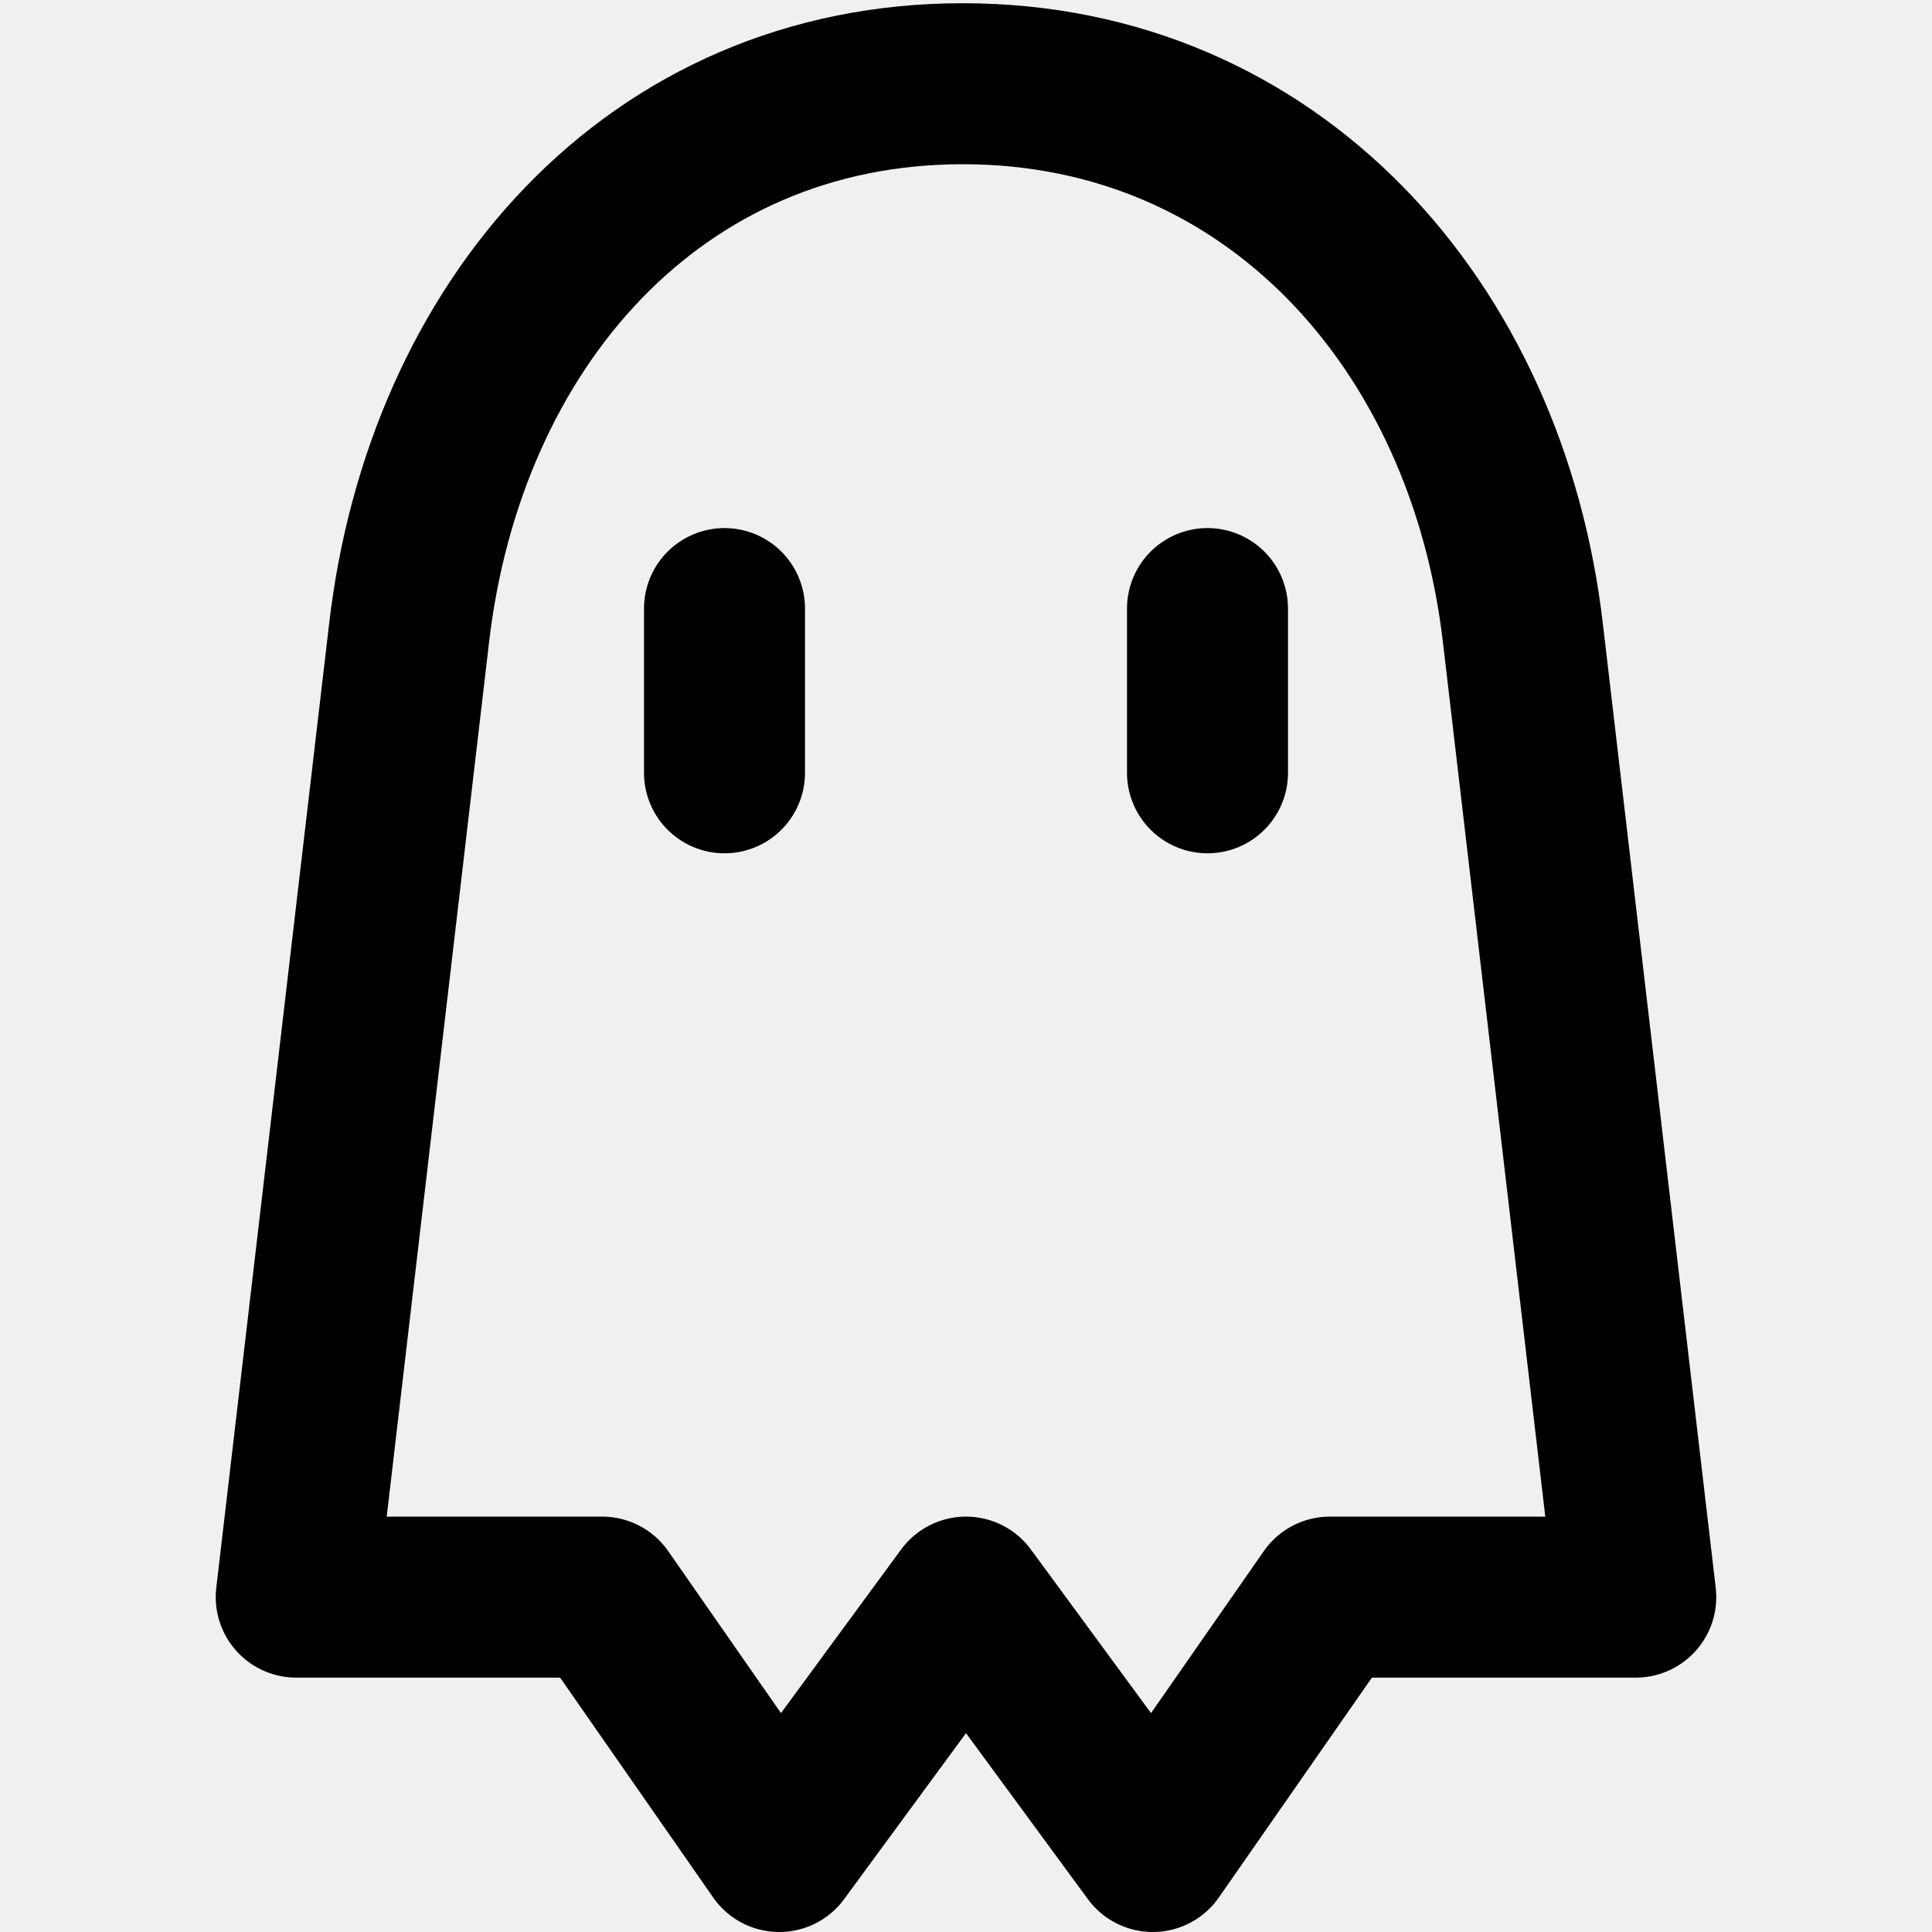
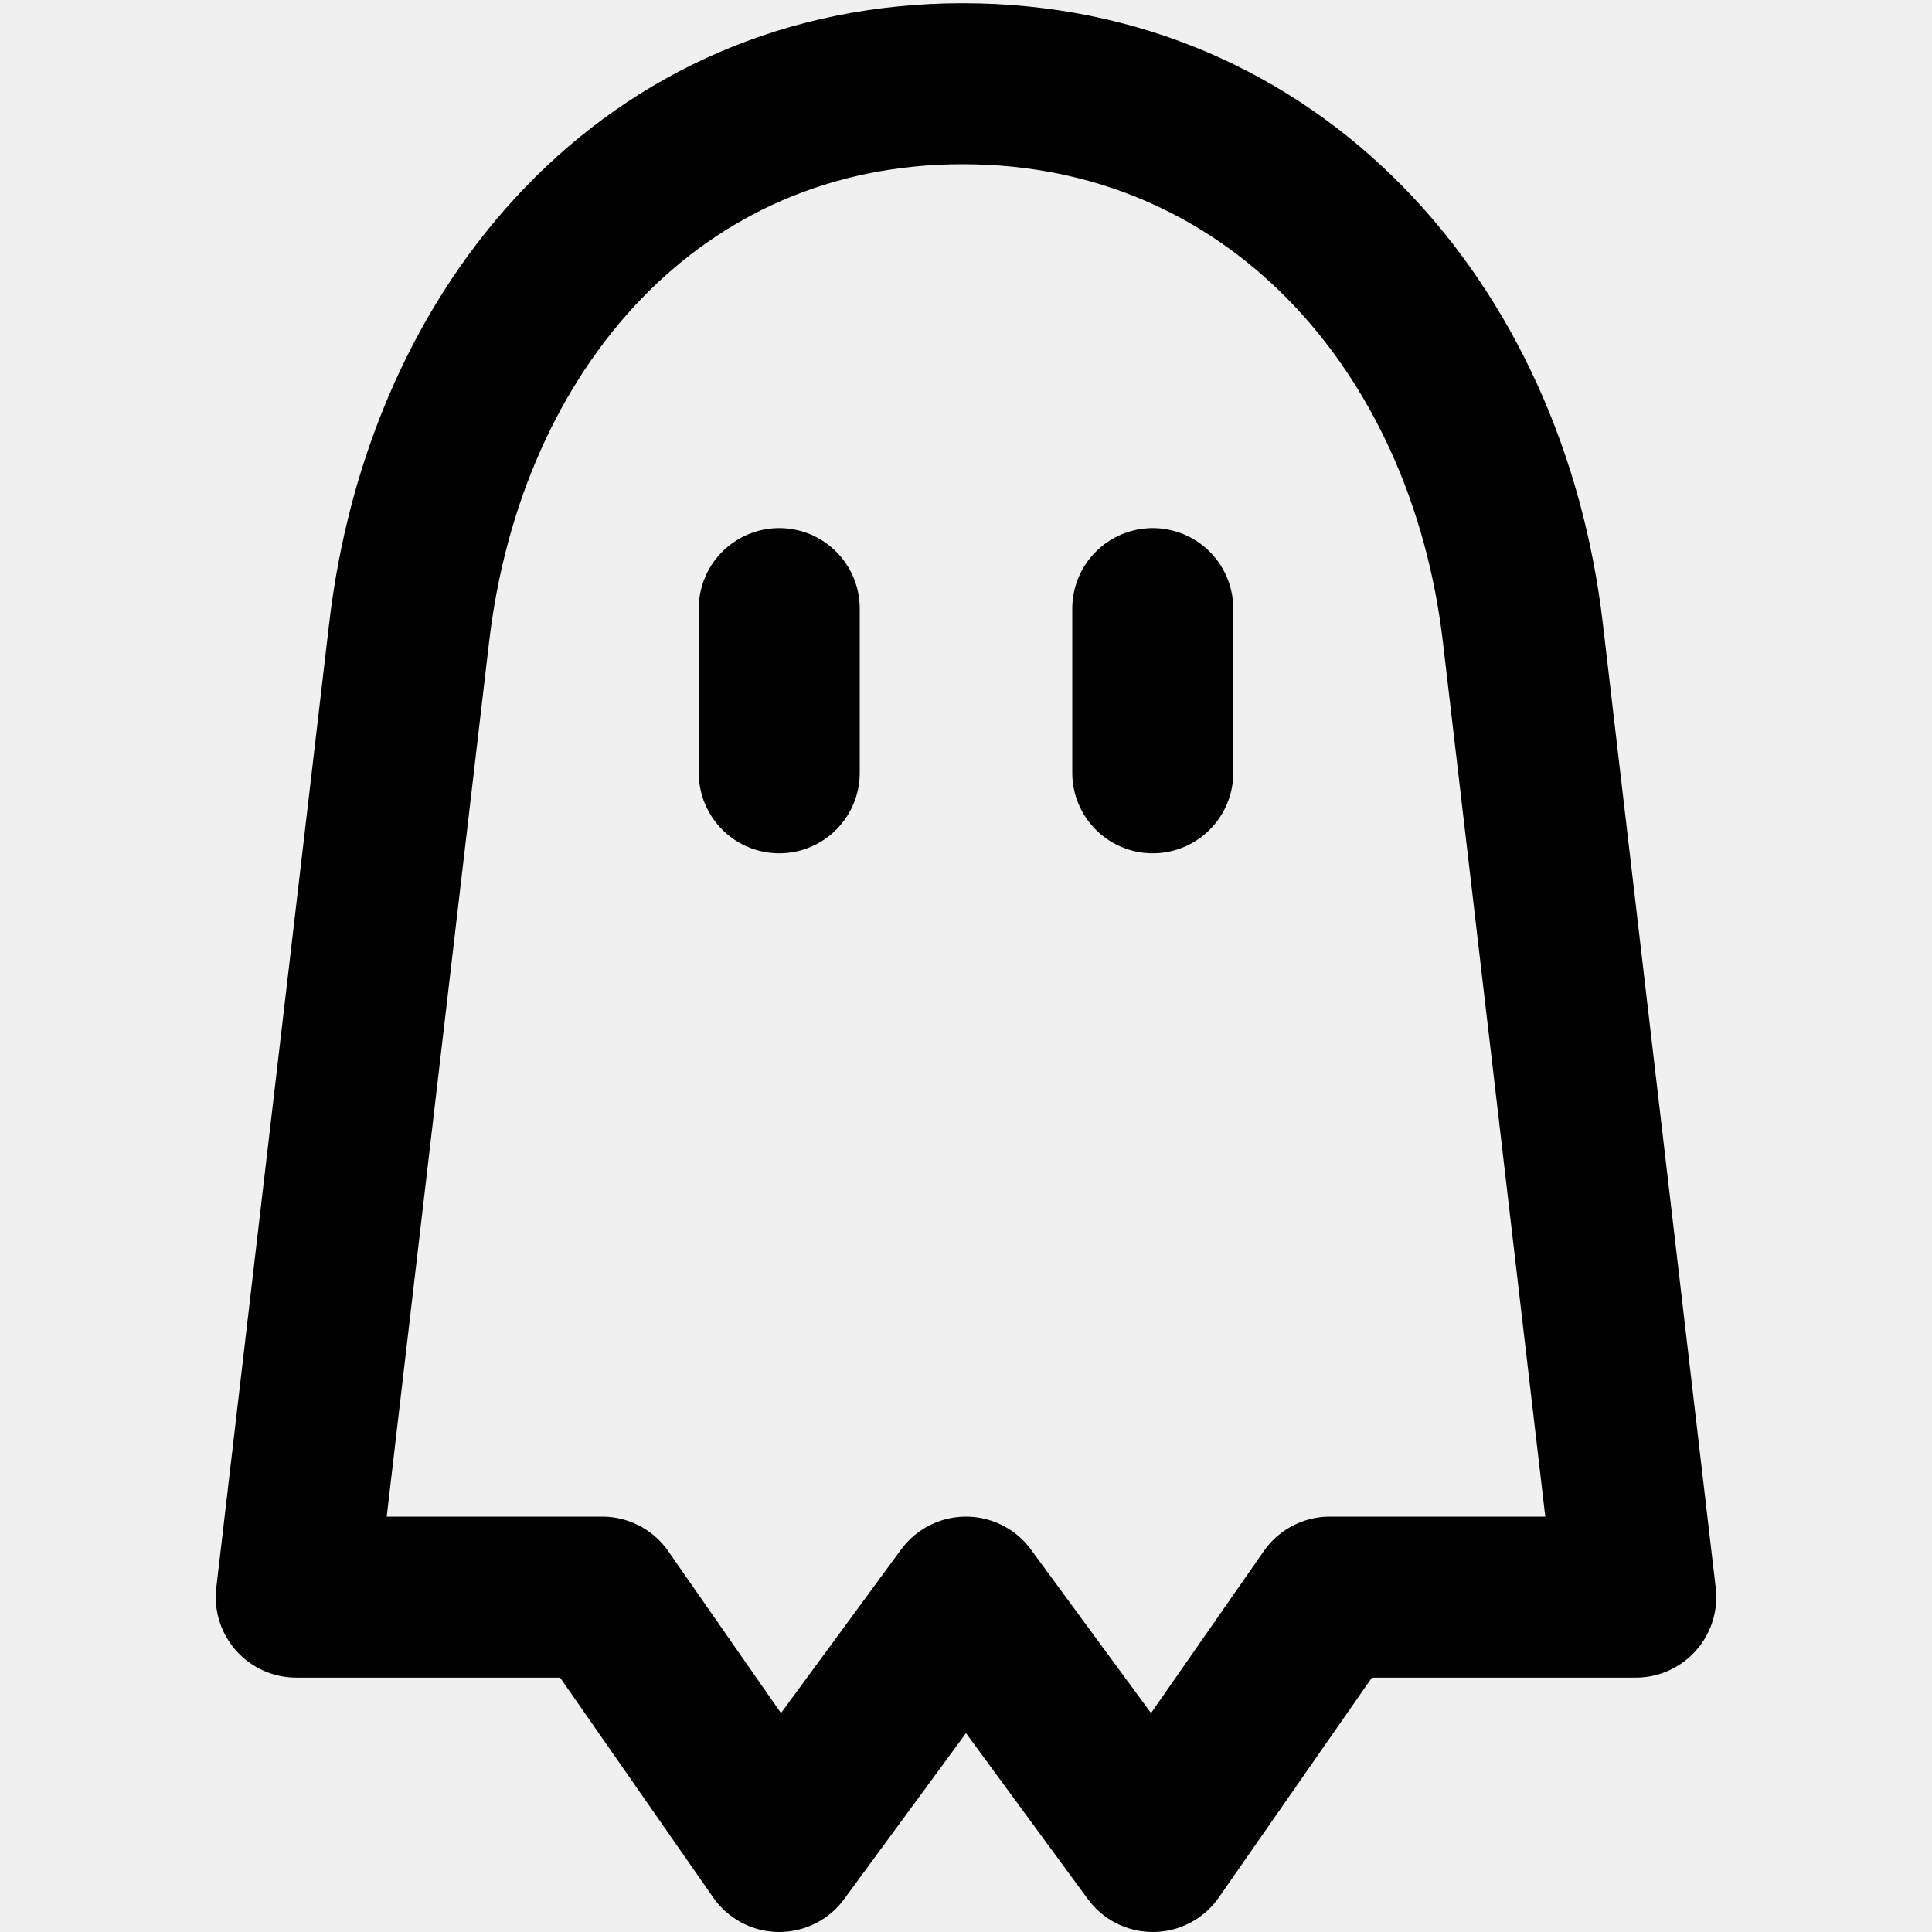
<svg xmlns="http://www.w3.org/2000/svg" viewBox="0 0 600 600">
  <style>
    path {
      stroke: #000;
    }
    @media (prefers-color-scheme: dark) {
      path {
        stroke: #fff;
      }
    }
  </style>
-   <g fill="none" stroke-linecap="round" stroke-linejoin="round" stroke-width="50">
-     <path d="M508 496h-95l-55 79-58-79-58 79-55-79H92l35-299c11-96 76-171 172-171s163 75 174 171z" />
-     <path d="M225 240v-51" />
-     <path d="M375 240v-51" />
+   <g fill="none" stroke="currentColor" stroke-linecap="round" stroke-linejoin="round" stroke-width="50">
+     <path d="m508 496h-95l-55 79-58-79-58 79-55-79h-95l35-299c11-96 76-171 172-171s163 75 174 171z" />
+     <path d="m242 240v-51" />
+     <path d="m358 240v-51" />
  </g>
</svg>
